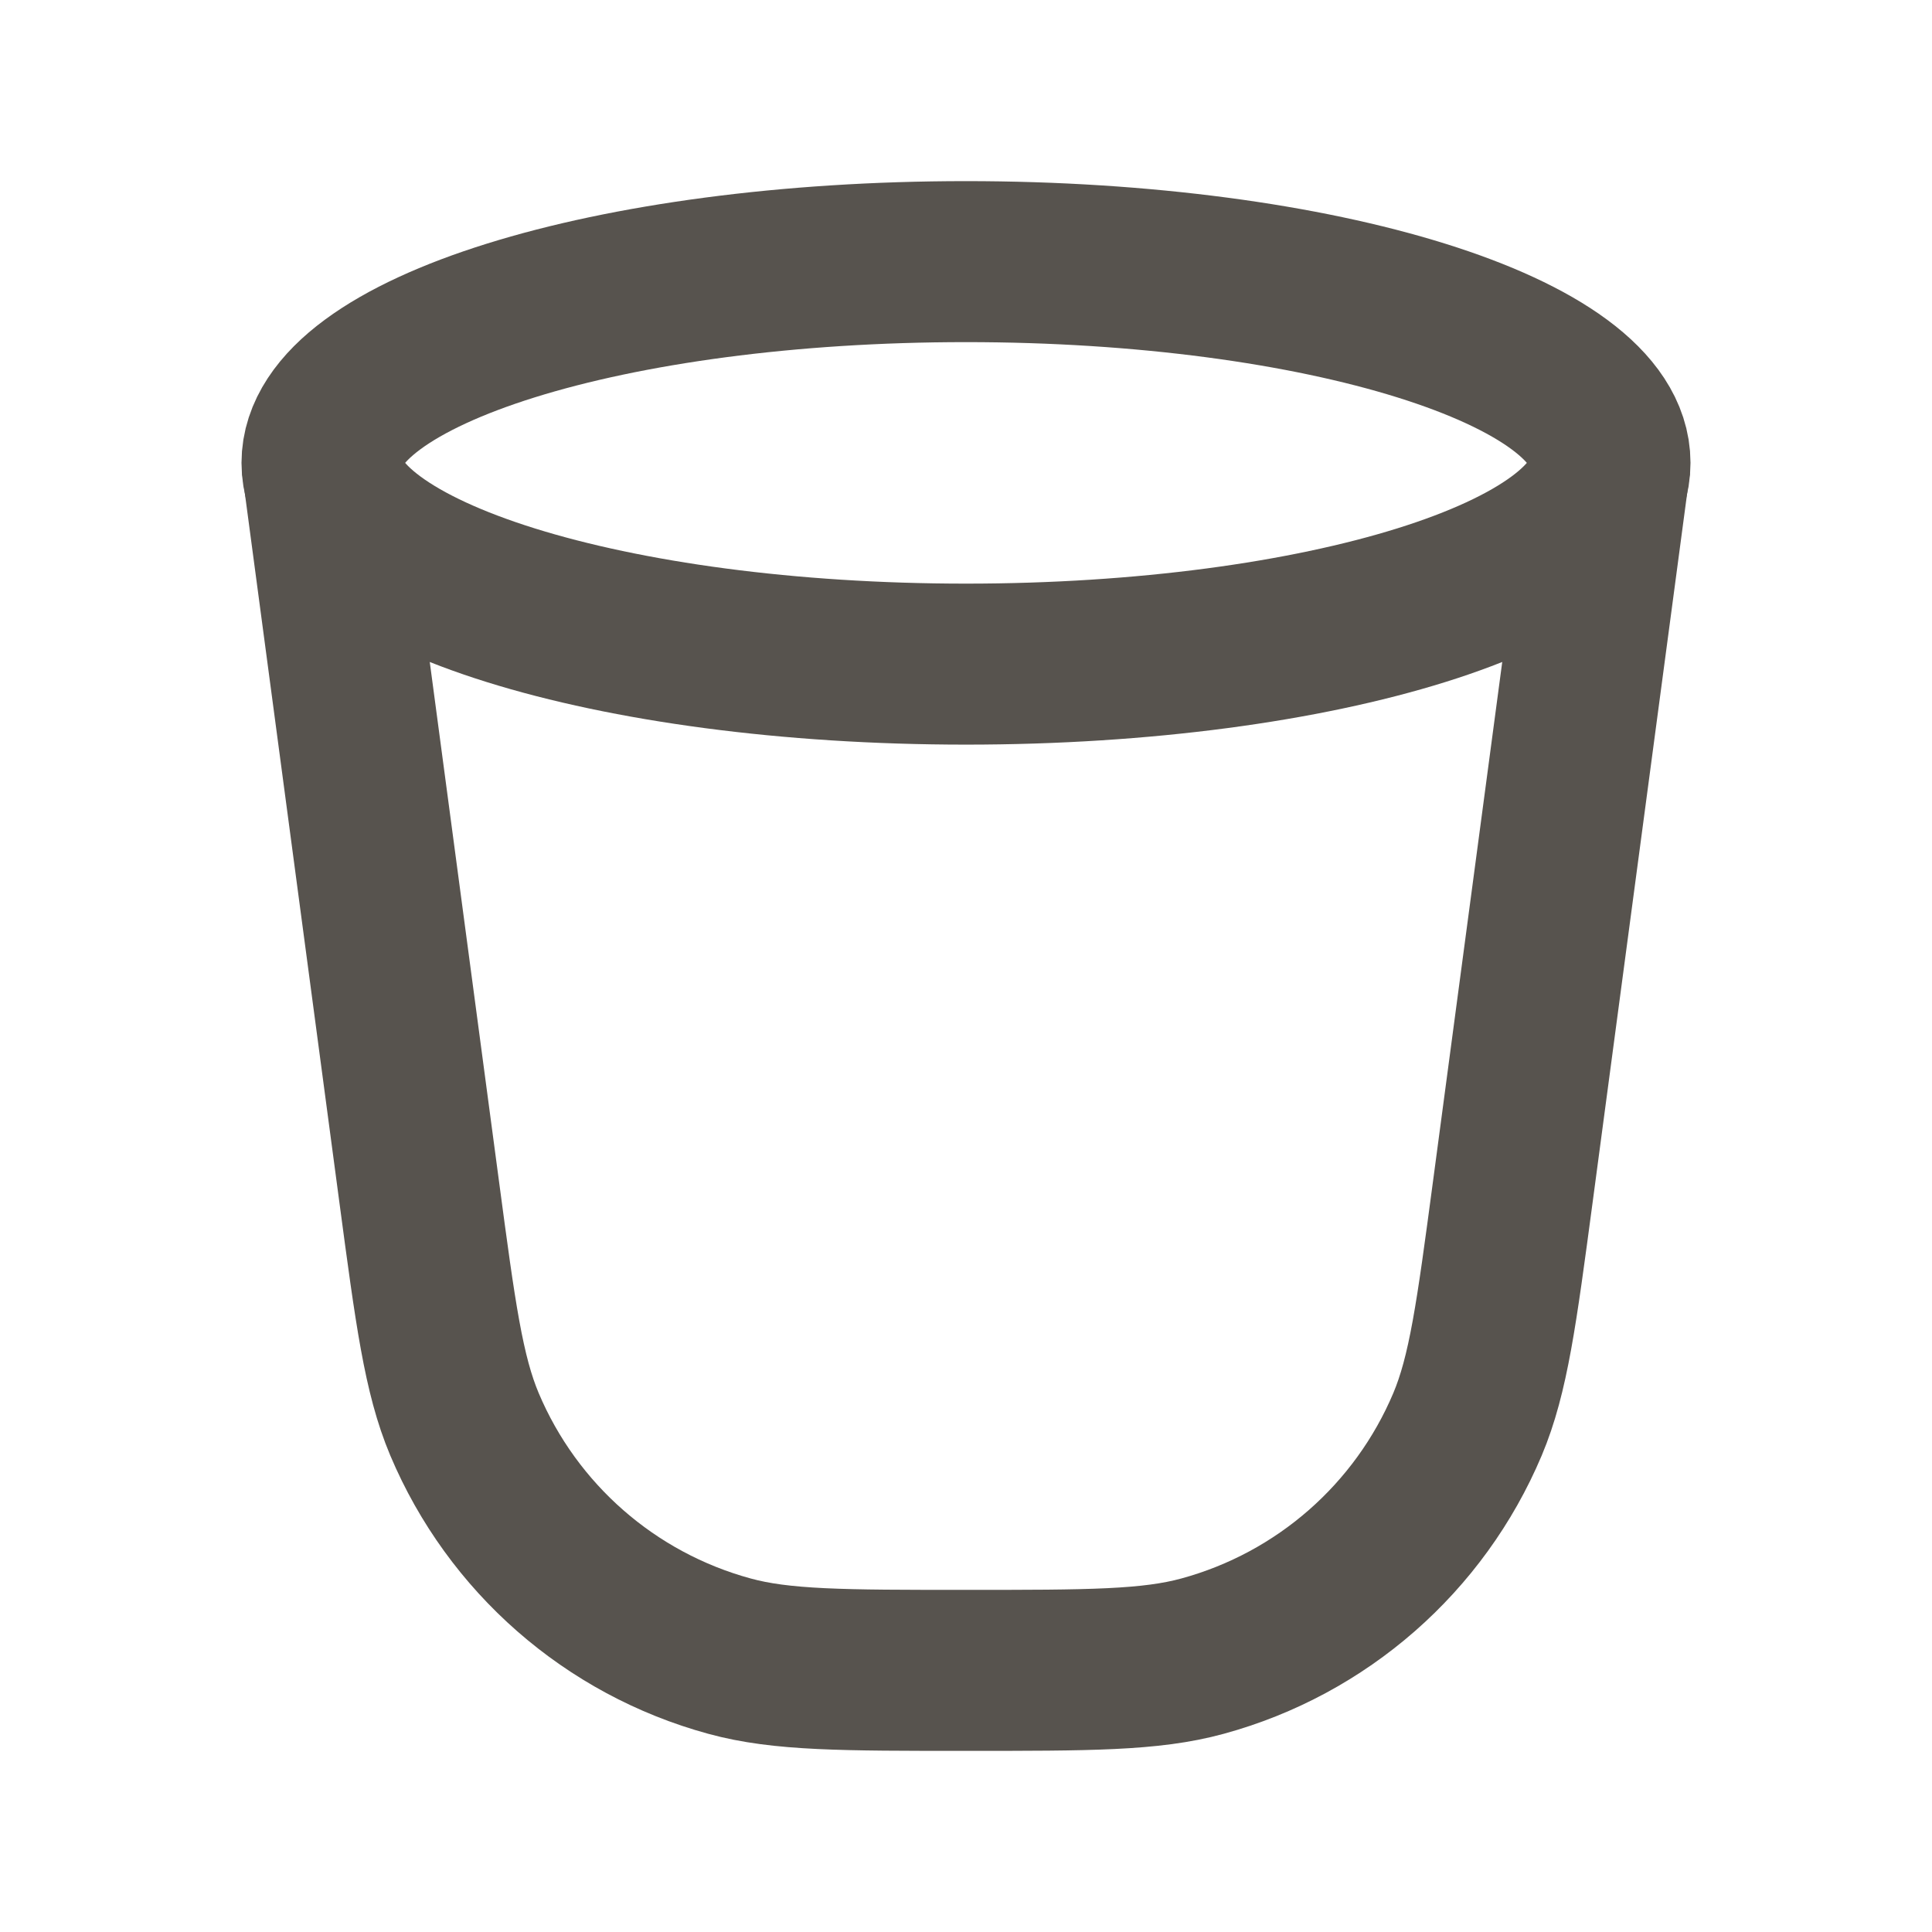
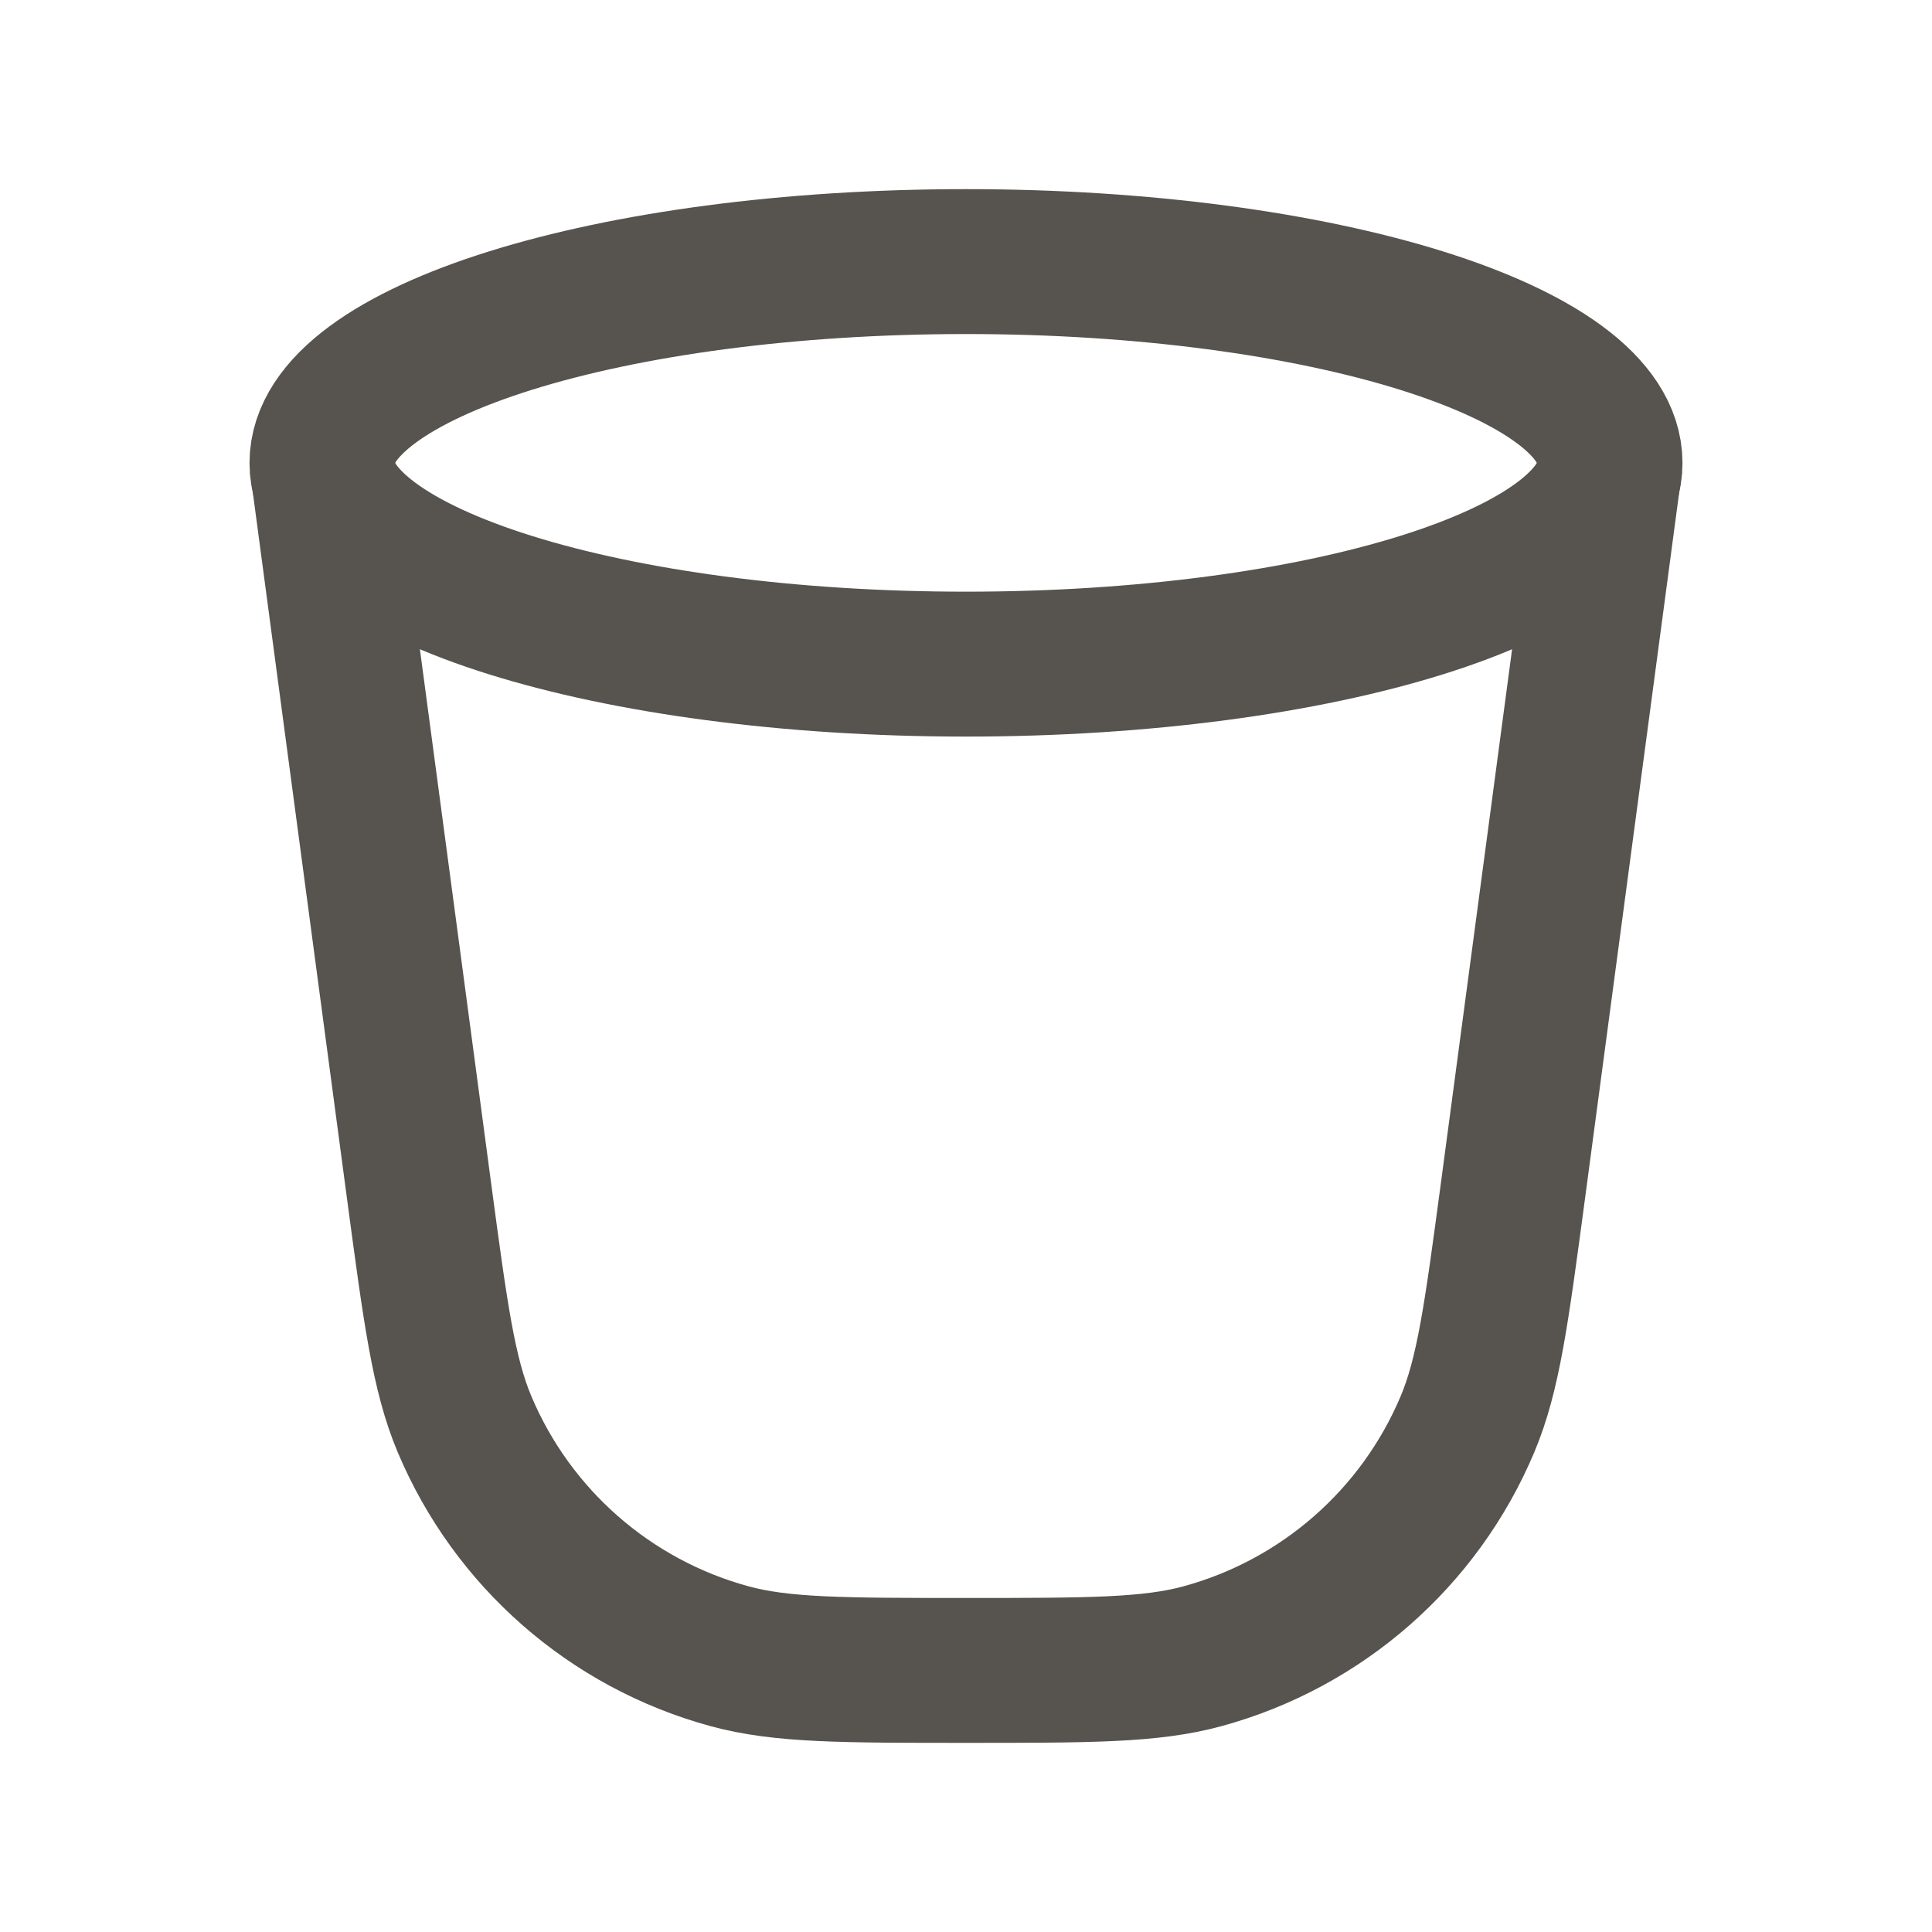
- <svg xmlns="http://www.w3.org/2000/svg" width="16" height="16" viewBox="0 0 24 24" fill="none">
-   <path d="M20 5.75C20 7.131 16.418 8.25 12 8.25C7.582 8.25 4 7.131 4 5.75C4 4.369 7.582 3.25 12 3.25C16.418 3.25 20 4.369 20 5.75Z" stroke="#57534E" stroke-width="2" />
-   <path d="M4 5.75L5.207 14.803C5.409 16.318 5.51 17.075 5.77 17.693C6.367 19.107 7.58 20.169 9.061 20.573C9.707 20.75 10.472 20.75 12 20.75C13.528 20.75 14.293 20.75 14.939 20.573C16.42 20.169 17.633 19.107 18.23 17.693C18.49 17.075 18.591 16.318 18.793 14.803L20 5.75" stroke="#57534E" stroke-width="2" />
+ <svg xmlns="http://www.w3.org/2000/svg" width="20" height="20" viewBox="0 0 20 20" fill="none">
+   <path d="M16.667 4.792C16.667 5.942 13.682 6.875 10 6.875C6.318 6.875 3.333 5.942 3.333 4.792C3.333 3.641 6.318 2.708 10 2.708C13.682 2.708 16.667 3.641 16.667 4.792Z" stroke="#57534E" stroke-width="1.5" />
+   <path d="M3.333 4.792L4.339 12.335C4.508 13.598 4.592 14.229 4.809 14.744C5.306 15.923 6.317 16.808 7.551 17.145C8.089 17.292 8.726 17.292 10 17.292C11.274 17.292 11.911 17.292 12.449 17.145C13.683 16.808 14.694 15.923 15.191 14.744C15.408 14.229 15.492 13.598 15.661 12.335L16.667 4.792" stroke="#57534E" stroke-width="1.5" />
</svg>
